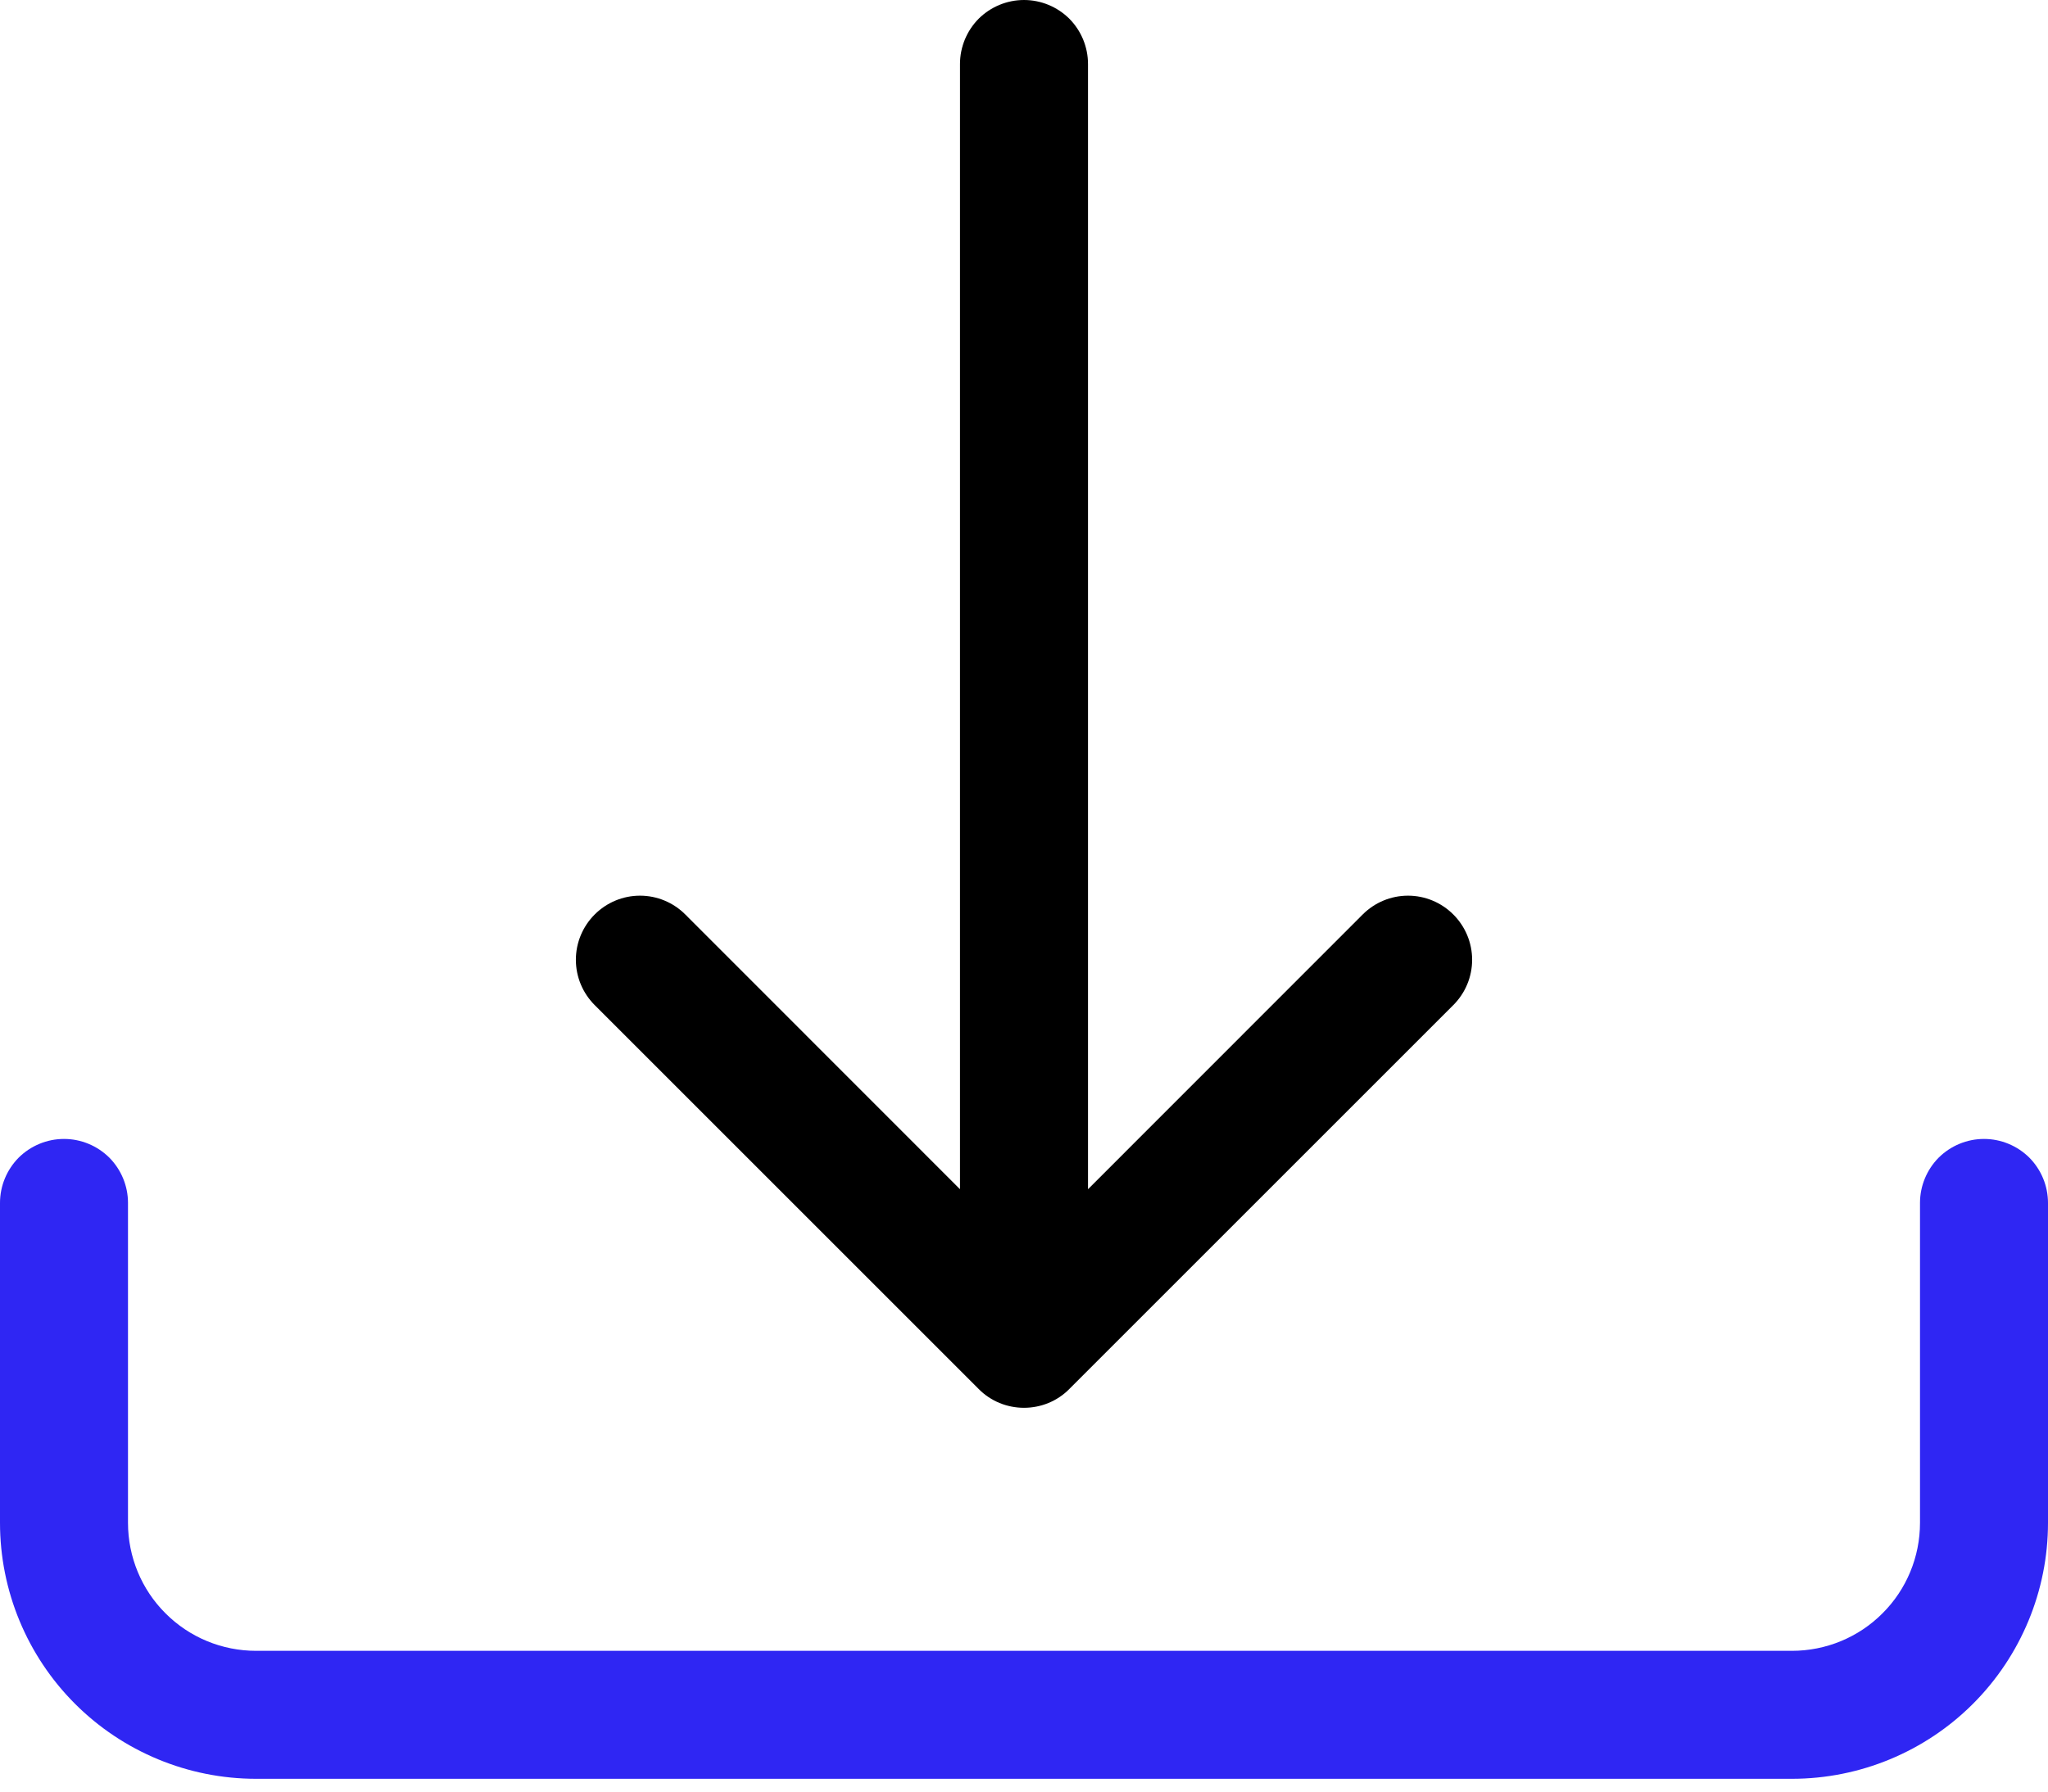
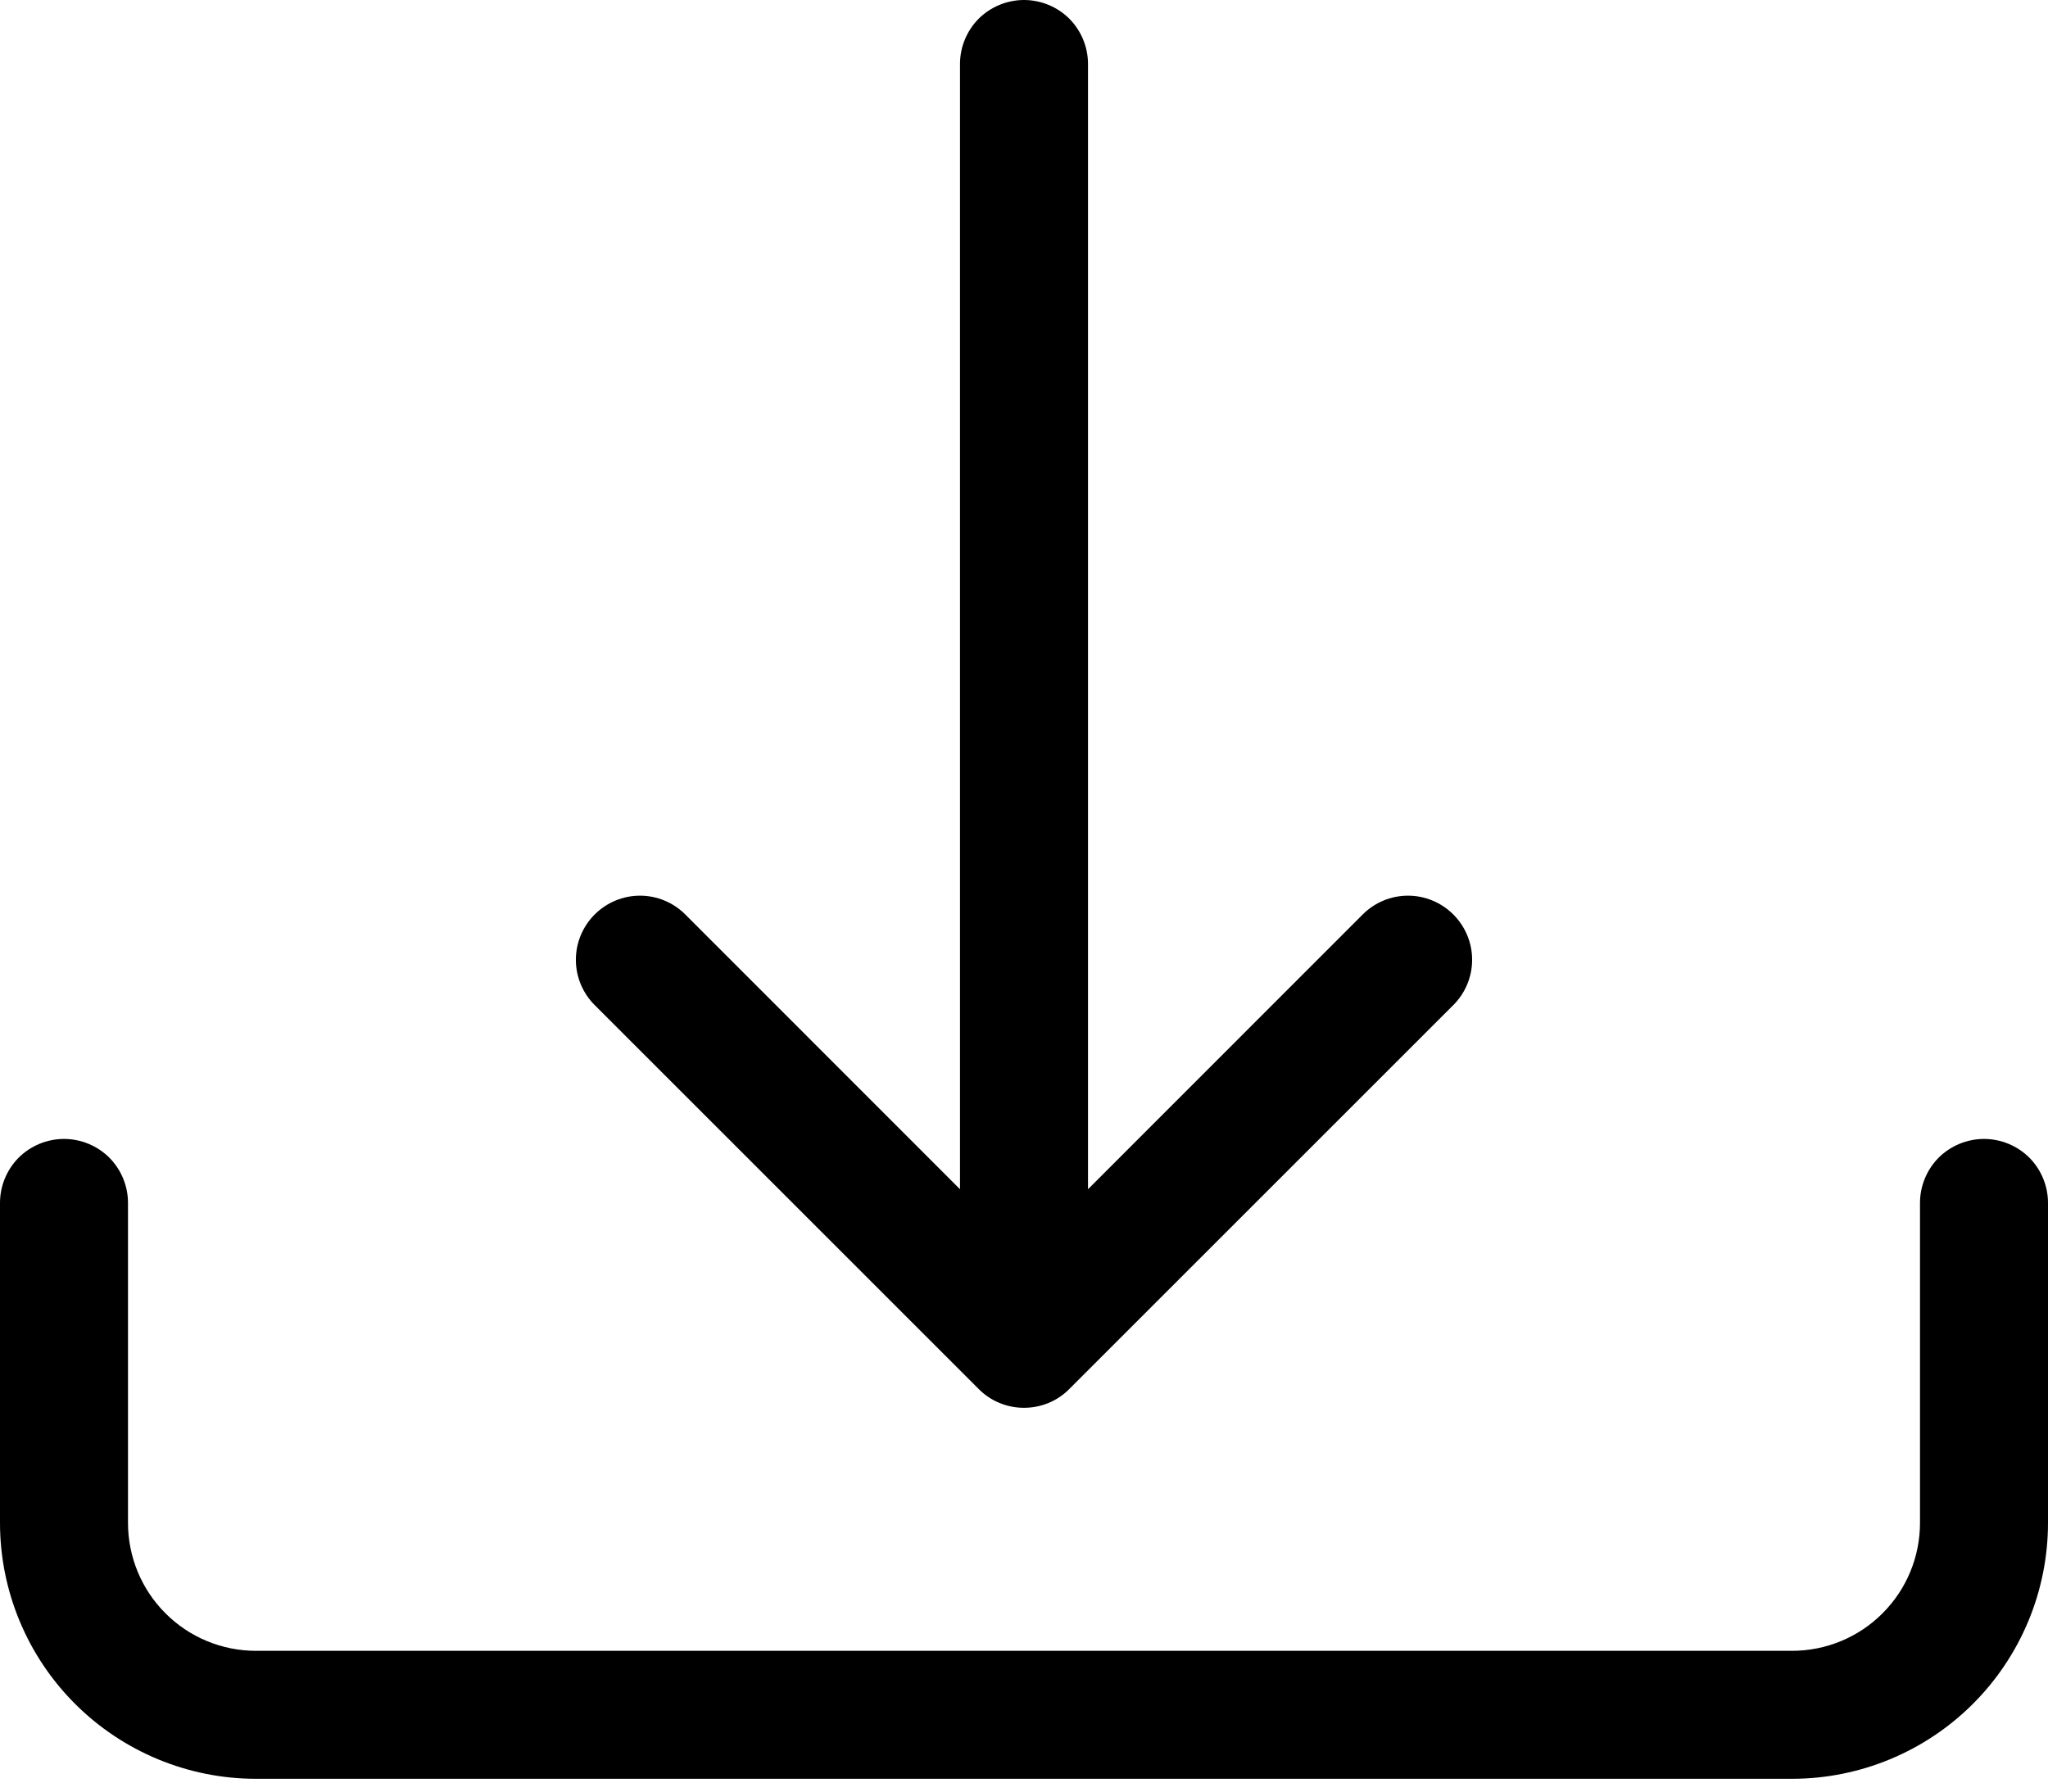
<svg xmlns="http://www.w3.org/2000/svg" width="16" height="14" viewBox="0 0 16 14" fill="currentColor">
-   <path d="M0.5 8.9C0.633 8.9 0.76 8.953 0.854 9.046C0.947 9.14 1 9.267 1 9.4V11.9C1 12.165 1.105 12.42 1.293 12.607C1.48 12.795 1.735 12.9 2 12.9H14C14.265 12.9 14.52 12.795 14.707 12.607C14.895 12.42 15 12.165 15 11.9V9.4C15 9.267 15.053 9.14 15.146 9.046C15.24 8.953 15.367 8.9 15.5 8.9C15.633 8.9 15.76 8.953 15.854 9.046C15.947 9.14 16 9.267 16 9.4V11.9C16 12.43 15.789 12.939 15.414 13.314C15.039 13.689 14.53 13.9 14 13.9H2C1.47 13.9 0.961 13.689 0.586 13.314C0.211 12.939 0 12.43 0 11.9V9.4C0 9.267 0.053 9.14 0.146 9.046C0.24 8.953 0.367 8.9 0.5 8.9Z" fill="#2F26F3" />
+   <path d="M0.5 8.9C0.633 8.9 0.76 8.953 0.854 9.046C0.947 9.14 1 9.267 1 9.4V11.9C1 12.165 1.105 12.42 1.293 12.607C1.48 12.795 1.735 12.9 2 12.9H14C14.265 12.9 14.52 12.795 14.707 12.607C14.895 12.42 15 12.165 15 11.9V9.4C15 9.267 15.053 9.14 15.146 9.046C15.24 8.953 15.367 8.9 15.5 8.9C15.633 8.9 15.76 8.953 15.854 9.046C15.947 9.14 16 9.267 16 9.4V11.9C16 12.43 15.789 12.939 15.414 13.314C15.039 13.689 14.53 13.9 14 13.9H2C1.47 13.9 0.961 13.689 0.586 13.314C0.211 12.939 0 12.43 0 11.9V9.4C0 9.267 0.053 9.14 0.146 9.046C0.24 8.953 0.367 8.9 0.5 8.9Z" />
  <path d="M7.646 10.854C7.692 10.901 7.748 10.938 7.808 10.963C7.869 10.988 7.934 11.001 8 11.001C8.066 11.001 8.131 10.988 8.192 10.963C8.252 10.938 8.308 10.901 8.354 10.854L11.354 7.854C11.448 7.76 11.501 7.633 11.501 7.5C11.501 7.367 11.448 7.24 11.354 7.146C11.26 7.052 11.133 6.999 11 6.999C10.867 6.999 10.74 7.052 10.646 7.146L8.5 9.293V0.5C8.5 0.367 8.447 0.24 8.354 0.146C8.26 0.053 8.133 0 8 0C7.867 0 7.74 0.053 7.646 0.146C7.553 0.24 7.5 0.367 7.5 0.5V9.293L5.354 7.146C5.26 7.052 5.133 6.999 5 6.999C4.867 6.999 4.74 7.052 4.646 7.146C4.552 7.24 4.499 7.367 4.499 7.5C4.499 7.633 4.552 7.76 4.646 7.854L7.646 10.854Z" />
</svg>
